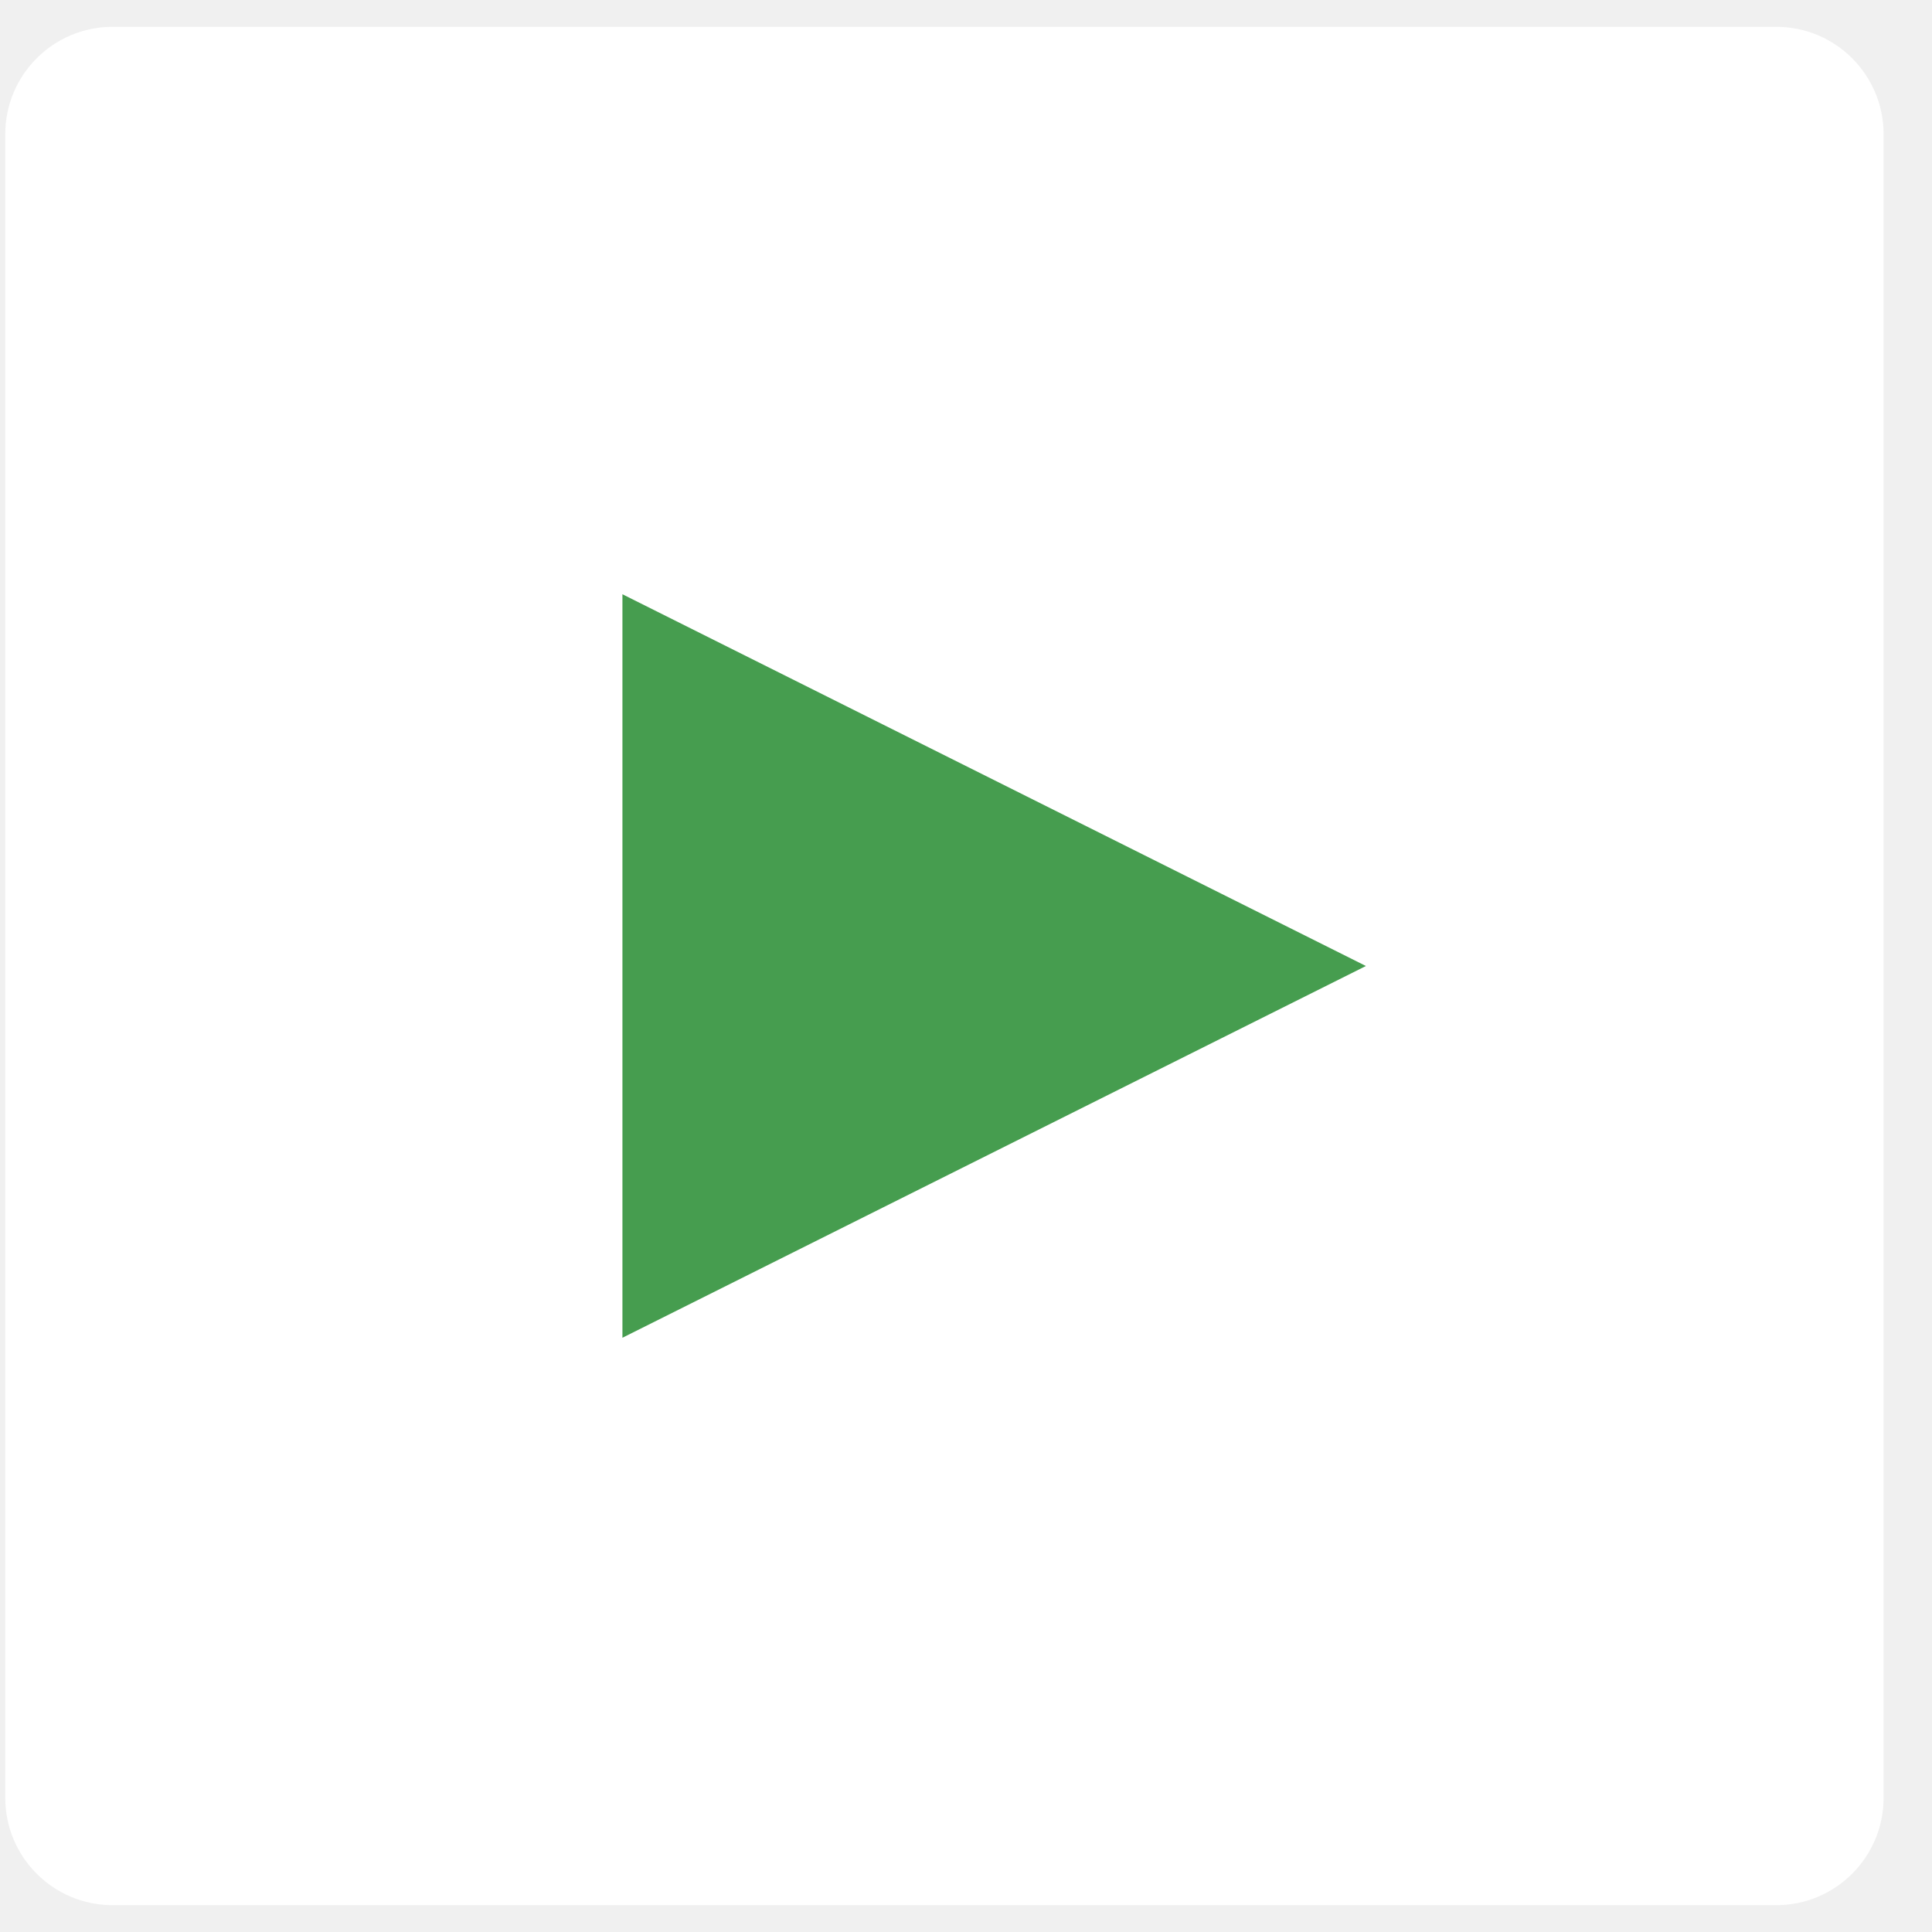
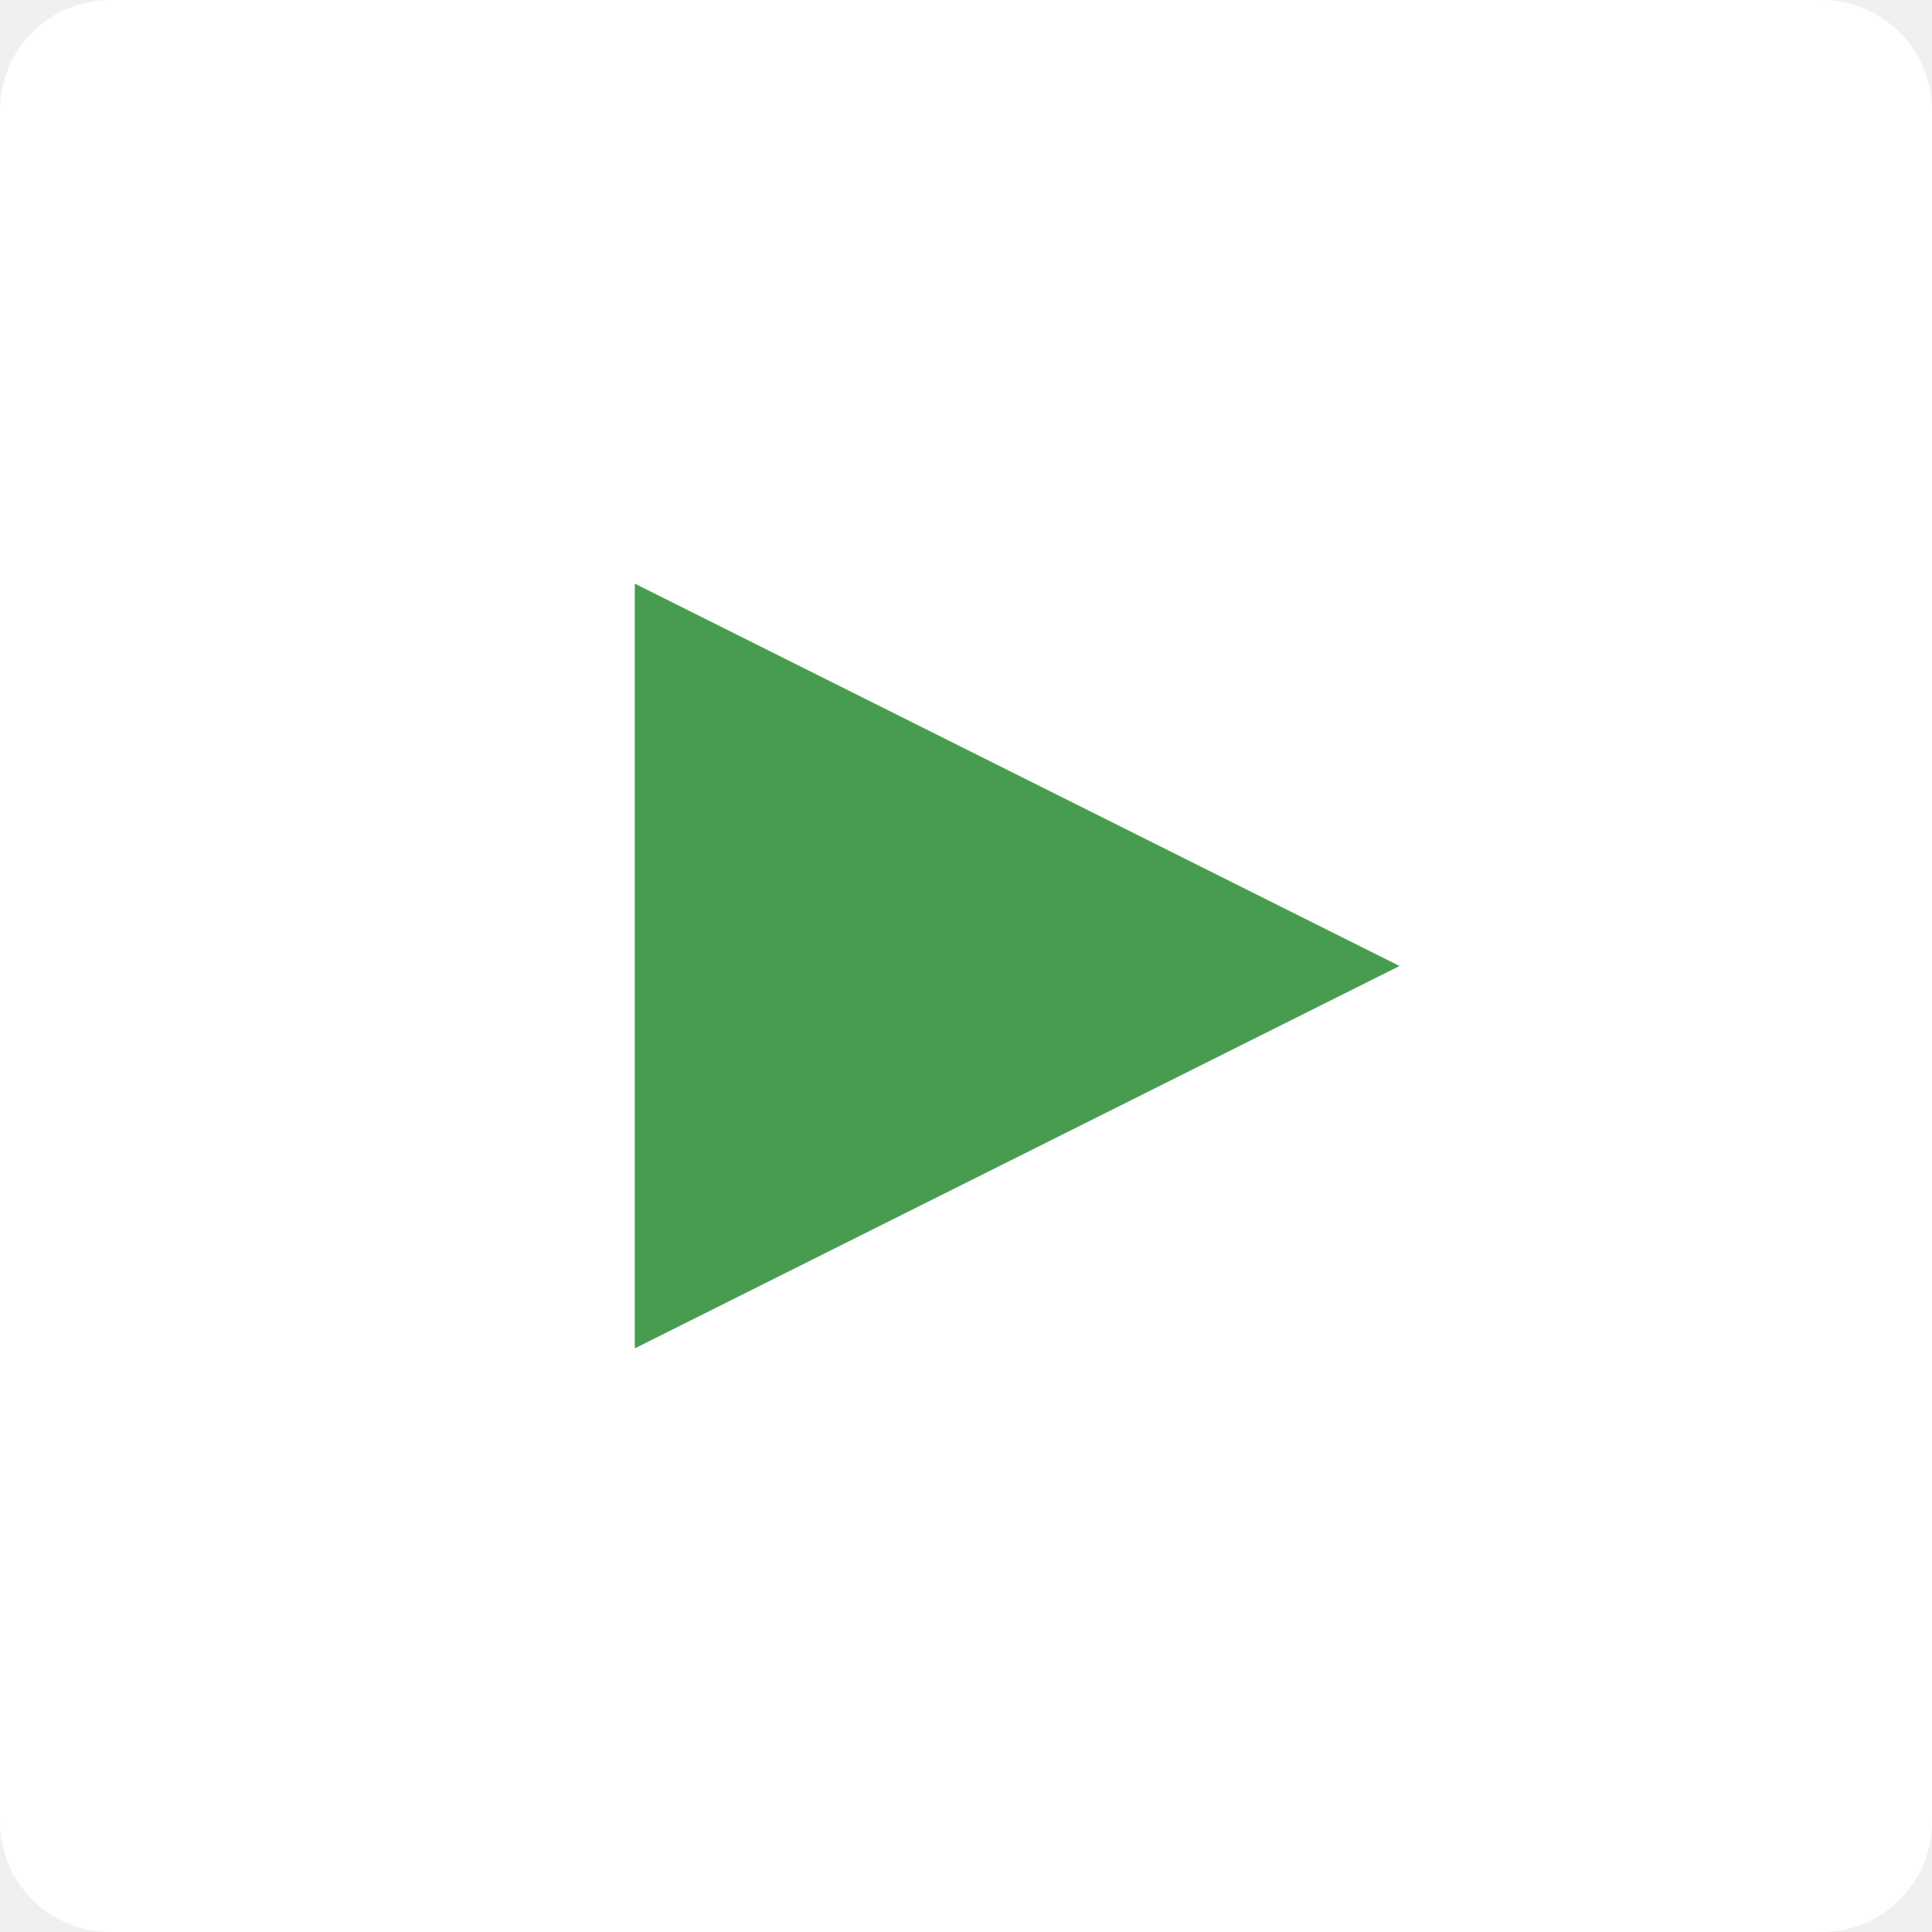
- <svg xmlns="http://www.w3.org/2000/svg" width="36" height="36" viewBox="0 0 36 36" fill="none">
-   <rect x="0.098" y="0.5" width="35" height="35" rx="2" fill="white" />
-   <path d="M13.098 22.5V13.5L22.098 18L13.098 22.5Z" fill="#469D4F" stroke="#469D4F" stroke-width="3" />
+ <svg xmlns="http://www.w3.org/2000/svg" width="35" height="35" viewBox="0 0 35 35" fill="none">
+   <rect width="35" height="35" rx="2" fill="white" />
+   <path d="M13 22V13L22 17.5L13 22Z" fill="#469D4F" stroke="#469D4F" stroke-width="3" />
</svg>
